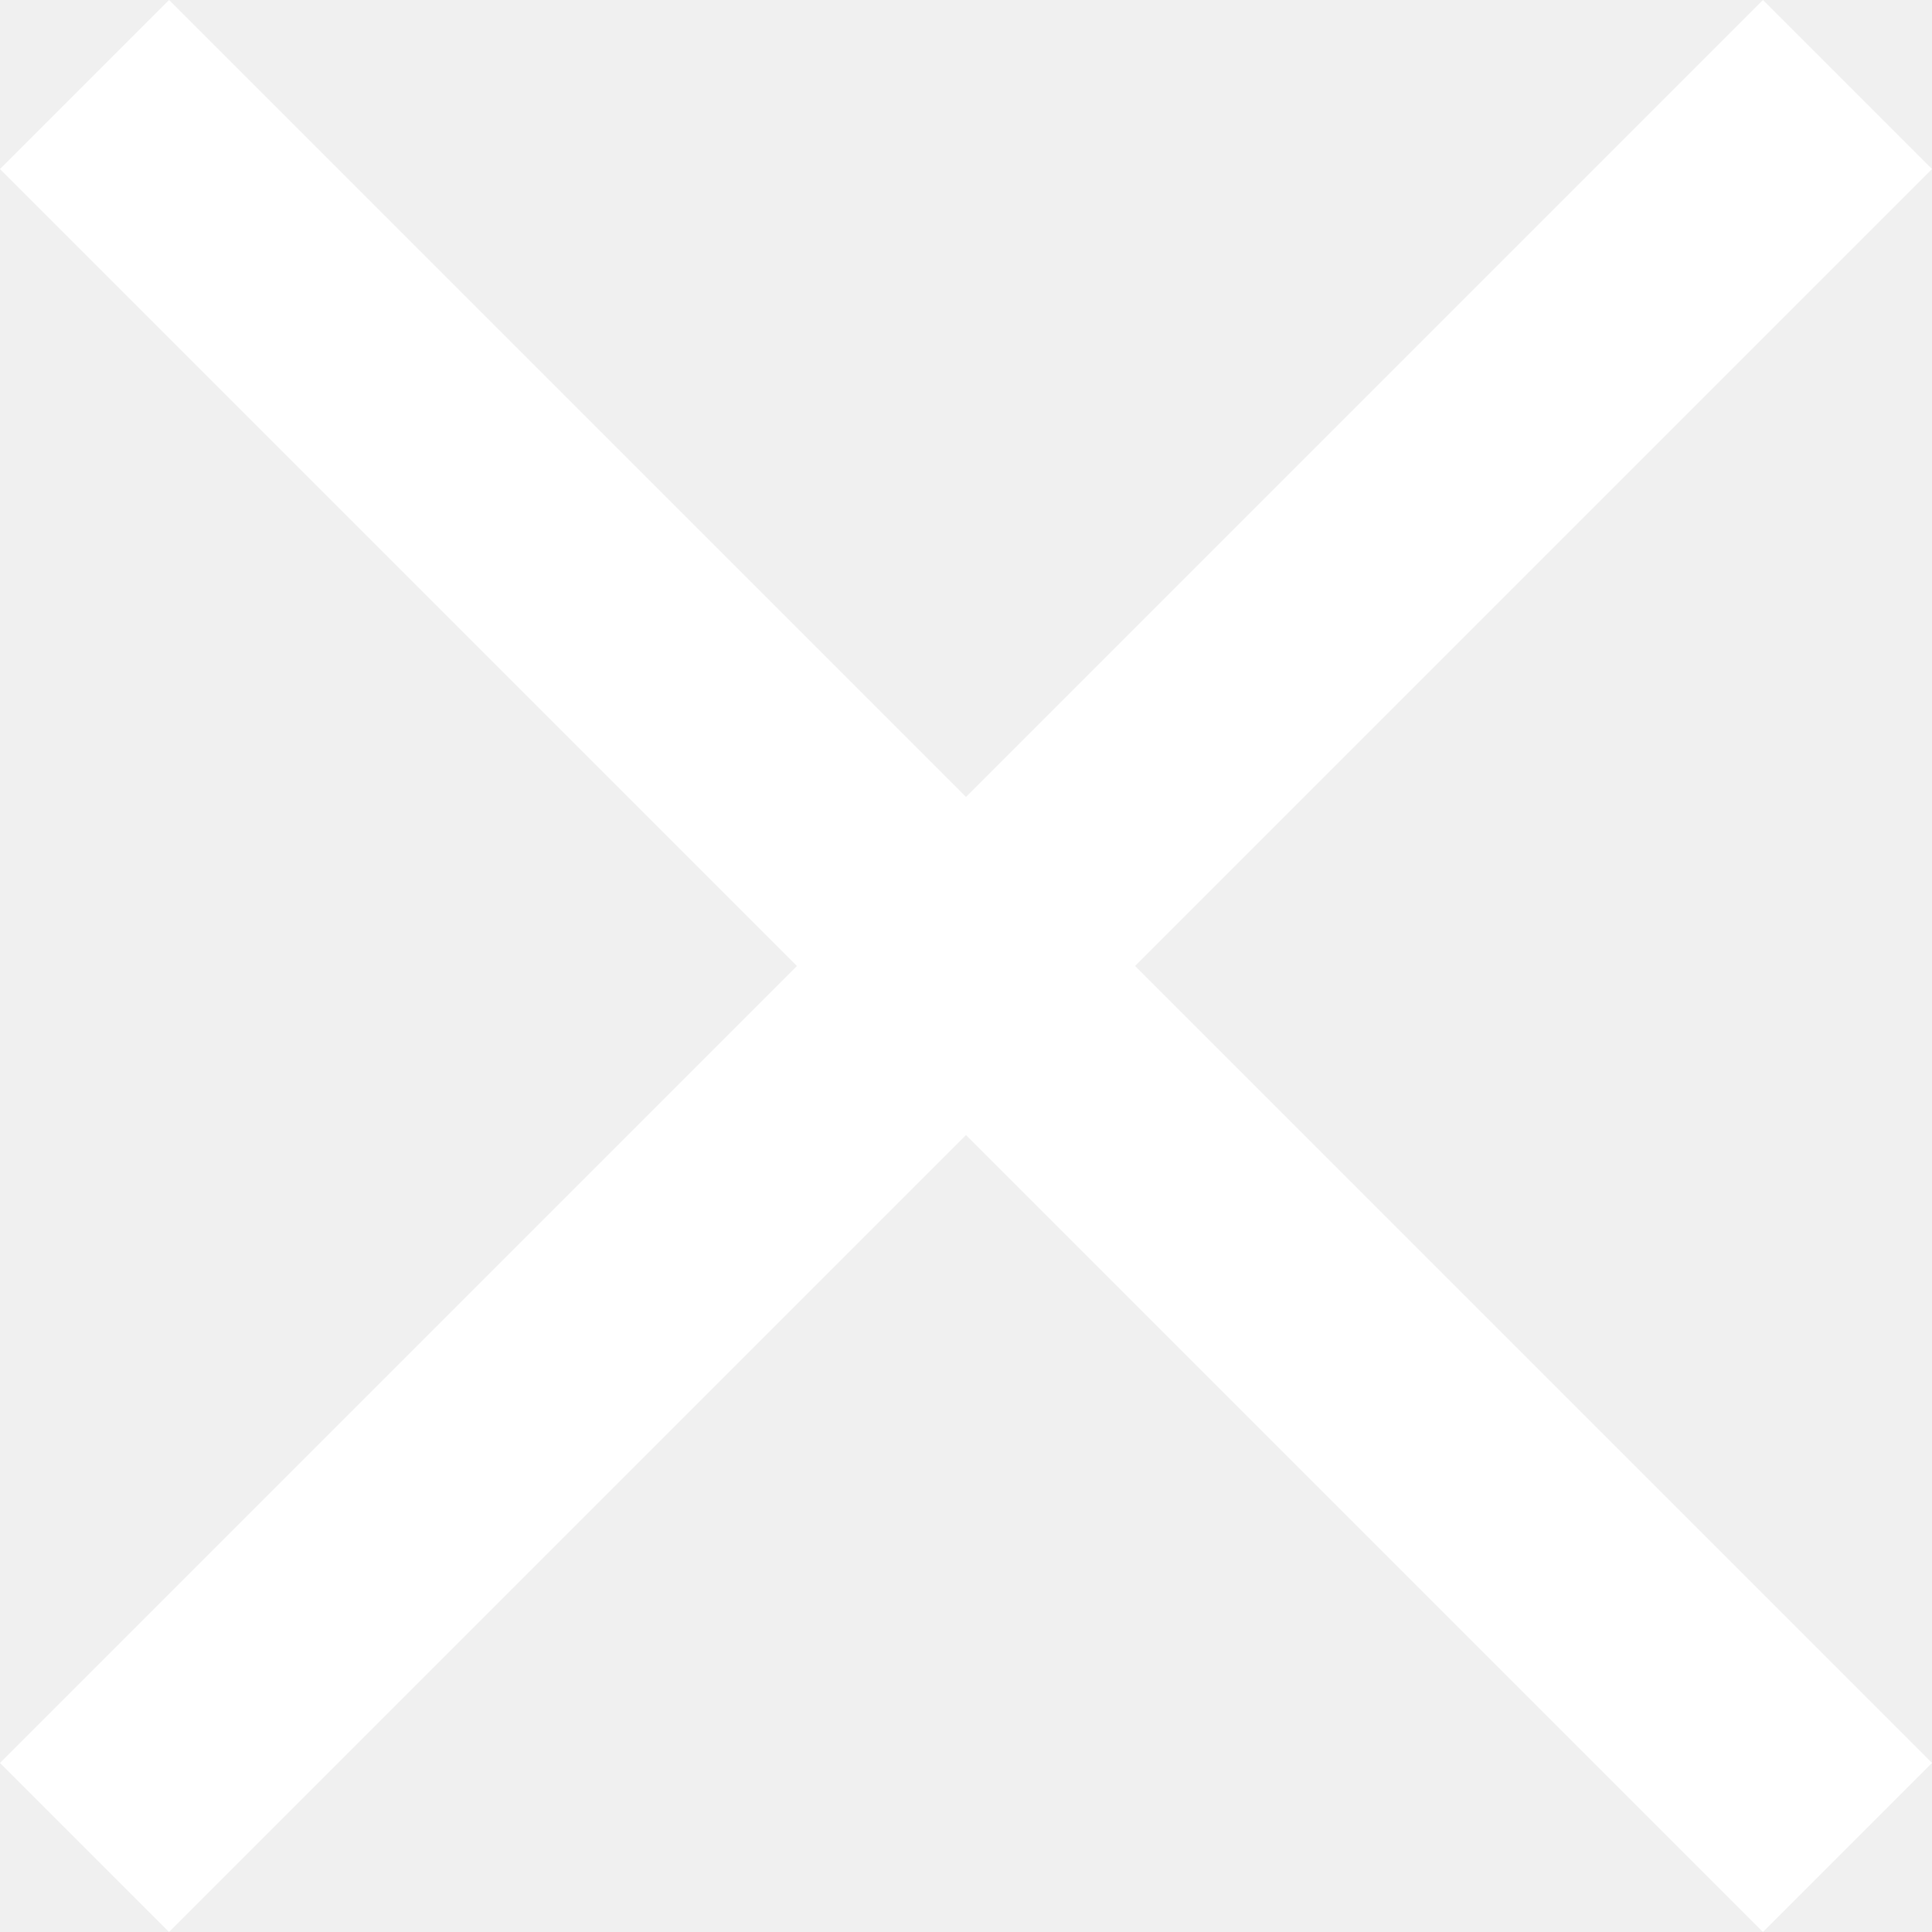
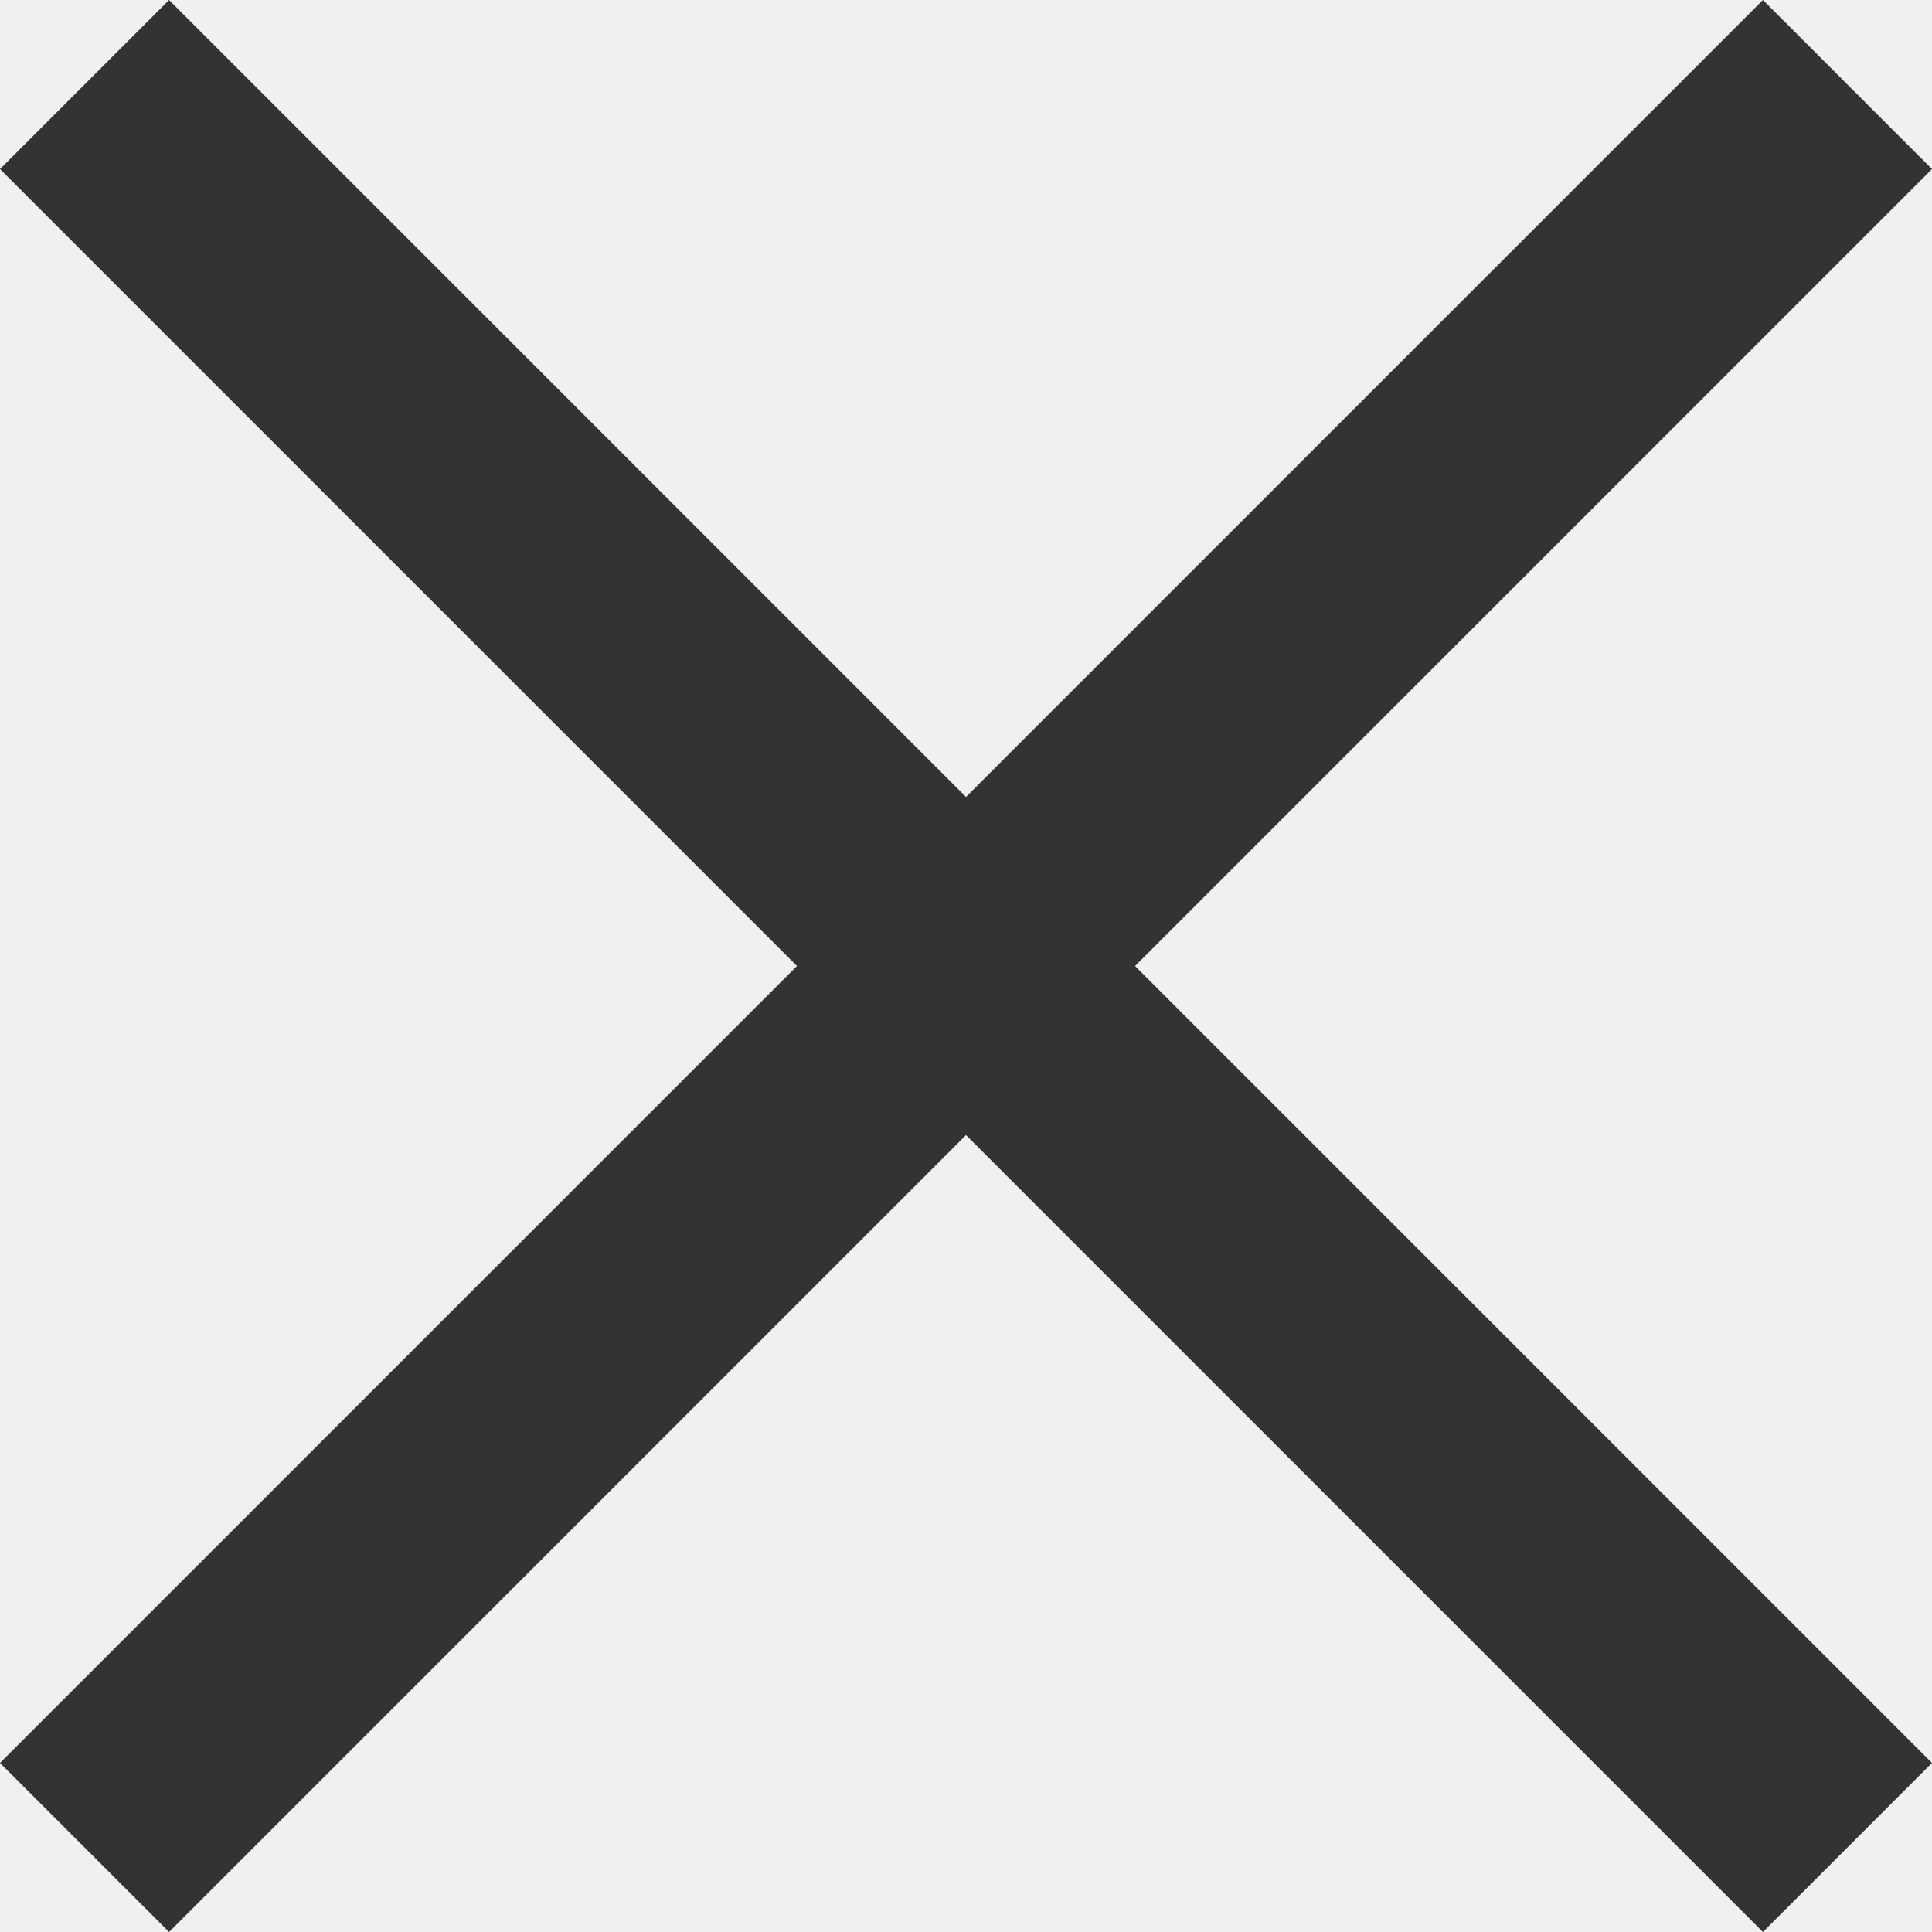
- <svg xmlns="http://www.w3.org/2000/svg" width="12" height="12" viewBox="0 0 12 12" fill="white">
-   <path d="M12 1.05L10.95 0L6 4.95L1.05 0L0 1.05L4.95 6L0 10.95L1.05 12L6 7.05L10.95 12L12 10.95L7.05 6L12 1.05Z" fill="white" />
+ <svg xmlns="http://www.w3.org/2000/svg" width="12" height="12" viewBox="0 0 12 12" fill="#333">
+   <path d="M12 1.05L10.95 0L6 4.95L1.05 0L0 1.05L4.95 6L0 10.95L1.05 12L6 7.05L10.95 12L12 10.95L7.05 6L12 1.05Z" fill="#333" />
</svg>
